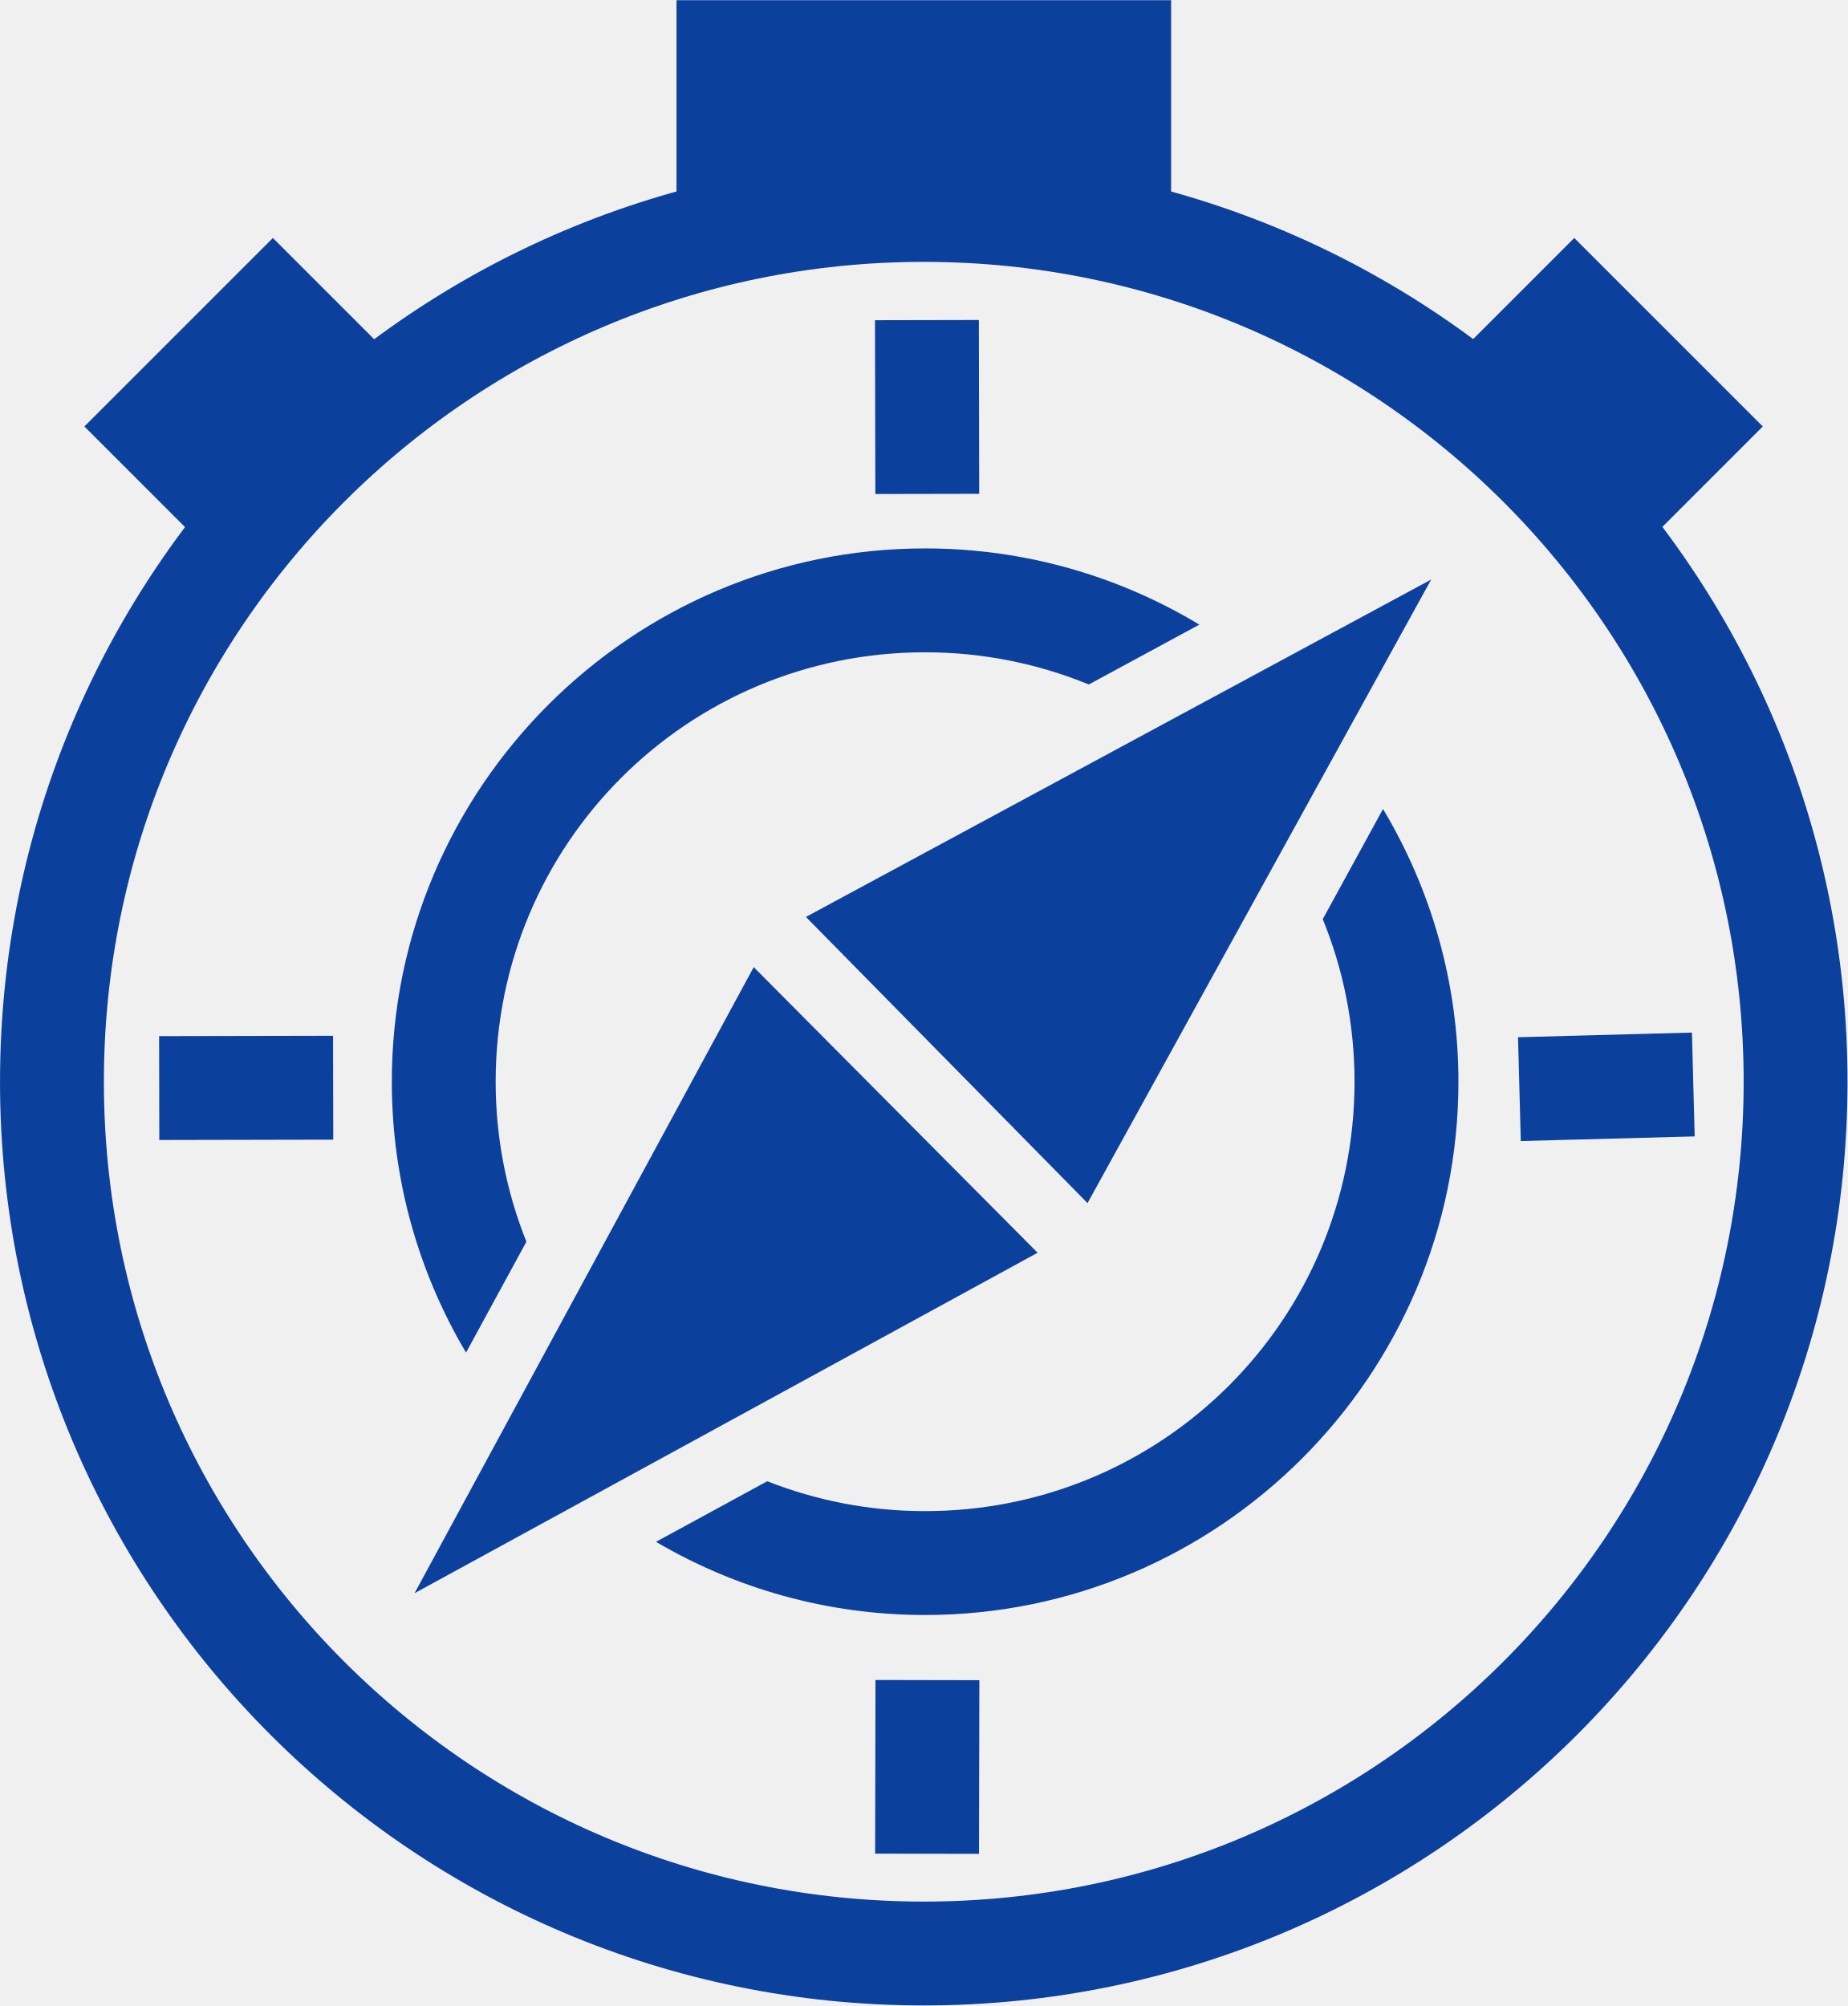
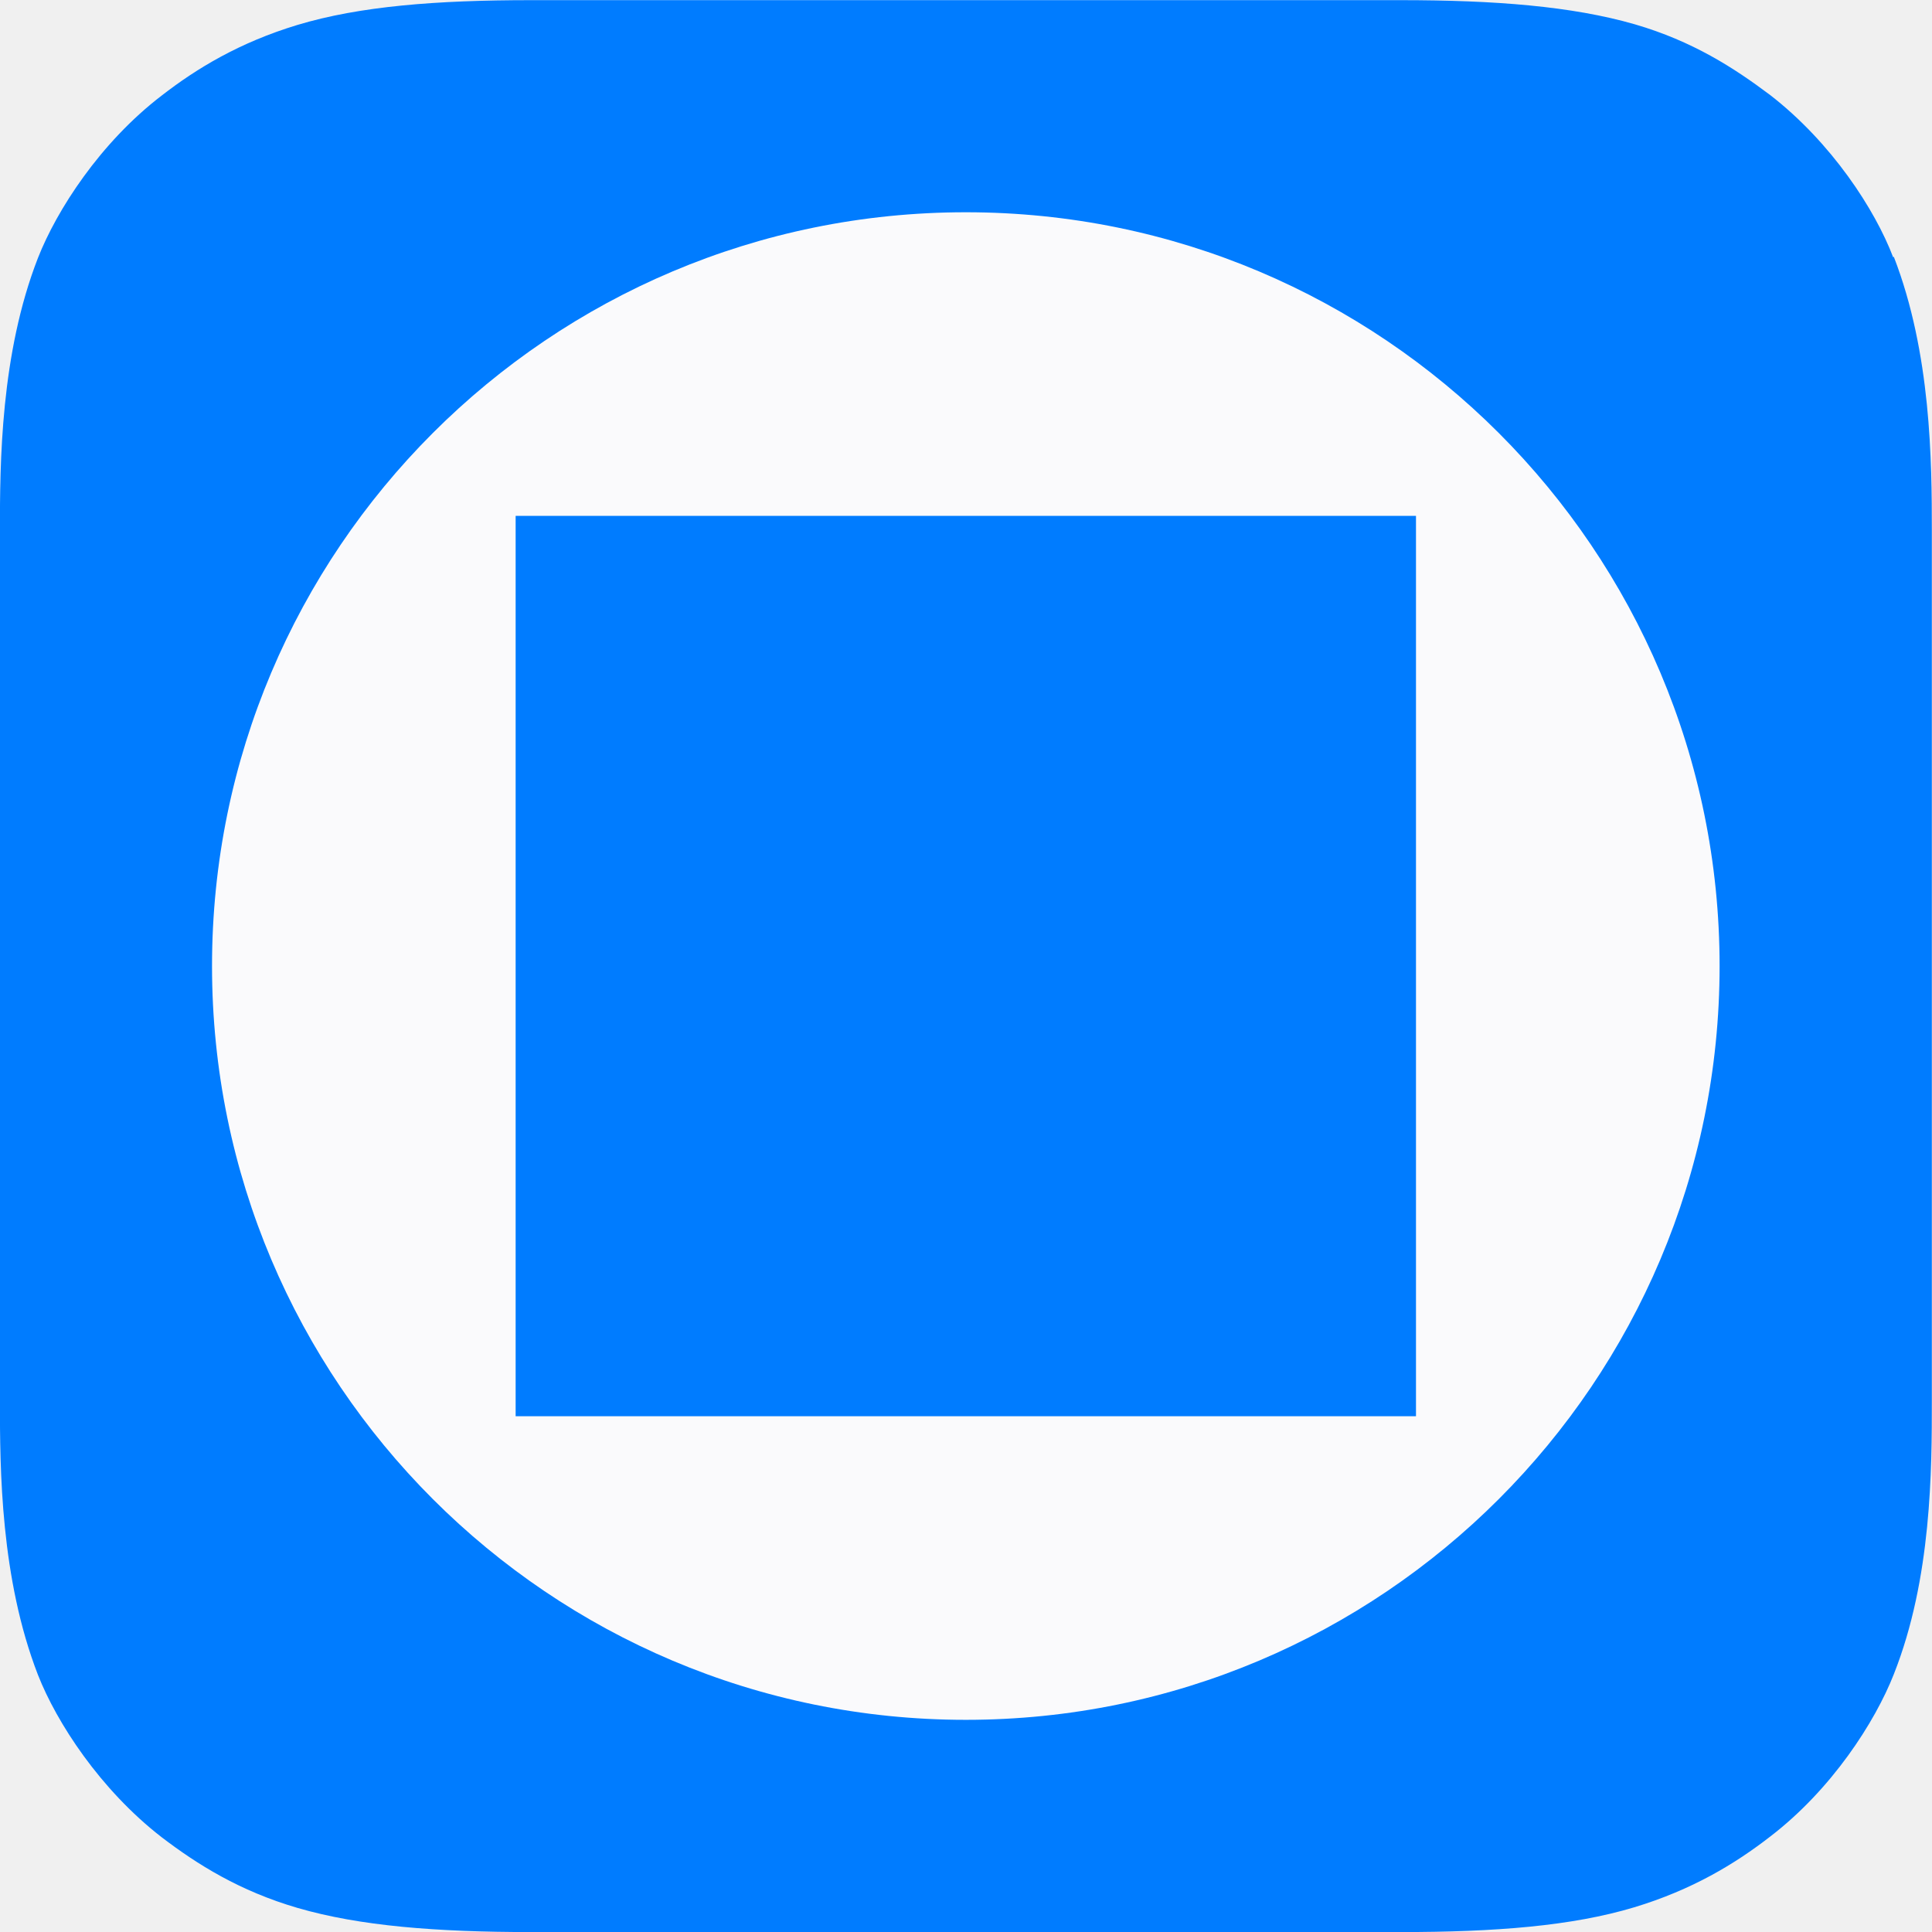
- <svg xmlns="http://www.w3.org/2000/svg" width="2.668cm" height="2.897cm" version="1.1" viewBox="0 0 26.682 28.966">
-   <g transform="translate(-6.6588 -262.52)">
-     <text x="54.79" y="302.212" fill="#000000" font-family="AMSansOneW00-Regular" font-size="19.756px" letter-spacing="0px" word-spacing="0px" style="line-height:1.25" xml:space="preserve" />
-     <text x="26.426" y="263.698" fill="#000000" font-family="AMSansOneW00-Regular" font-size="19.756px" letter-spacing="0px" word-spacing="0px" style="line-height:1.25" xml:space="preserve" />
-     <circle cx="26.626" cy="276.62" r="0" fill="#fff" style="paint-order:normal" />
-     <flowRoot fill="#000000" font-family="AMSansOneW00-Regular" font-size="74.667px" letter-spacing="0px" word-spacing="0px" style="line-height:1.25" xml:space="preserve">
-       <flowRegion>
-         <rect x="-6.364" y="-35.689" width="627.91" height="272.94" />
-       </flowRegion>
-       <flowPara />
-     </flowRoot>
-     <g transform="translate(.66514 -124.56)">
-       <path transform="matrix(.26458 0 0 .26458 0 252)" d="m73.146 540.47c-16.043 0-29.105 13.07-29.105 29.113 0 5.394 1.481 10.448 4.051 14.785l3.295-6.053c-1.078-2.697-1.678-5.642-1.678-8.732 0-12.98 10.458-23.443 23.438-23.443 3.168 0 6.185 0.627 8.938 1.758l6.035-3.268c-4.379-2.639-9.503-4.16-14.973-4.16zm25 14.225-3.289 6.012c1.116 2.737 1.734 5.732 1.734 8.877 0 12.98-10.466 23.438-23.445 23.438-3.045 0-5.947-0.582-8.611-1.631l-6.074 3.307c4.315 2.534 9.332 3.994 14.686 3.994 16.043 0 29.115-13.064 29.115-29.107 0-5.436-1.506-10.528-4.115-14.889z" color="#000000" color-rendering="auto" dominant-baseline="auto" fill="#0b409c" image-rendering="auto" shape-rendering="auto" solid-color="#000000" style="font-feature-settings:normal;font-variant-alternates:normal;font-variant-caps:normal;font-variant-ligatures:normal;font-variant-numeric:normal;font-variant-position:normal;isolation:auto;mix-blend-mode:normal;paint-order:normal;shape-padding:0;text-decoration-color:#000000;text-decoration-line:none;text-decoration-style:solid;text-indent:0;text-orientation:mixed;text-transform:none;white-space:normal" />
-       <path d="m19.382 392.45 0.002 1.01" fill="none" stroke="#0b409c" stroke-linecap="square" stroke-linejoin="round" stroke-width="1.5" />
-       <path d="m17.633 400.32 9.03-4.873-4.963 9.006z" fill="#0b409c" />
-       <path d="m20.979 405.17-8.998 4.917 4.898-9.042z" fill="#0b409c" />
-       <ellipse cx="19.335" cy="402.7" rx="12.591" ry="12.591" fill="none" stroke="#0b409c" stroke-linecap="round" stroke-linejoin="bevel" stroke-width="1.5" style="paint-order:normal" />
-       <path d="m29.699 402.76-1.012 0.027" fill="none" stroke="#0b409c" stroke-linecap="square" stroke-linejoin="round" stroke-width="1.5" />
-       <path d="m19.384 413.1 0.002-1.008" fill="none" stroke="#0b409c" stroke-linecap="square" stroke-linejoin="round" stroke-width="1.5" />
-       <path d="m9.043 402.79 1.012-2e-3" fill="none" stroke="#0b409c" stroke-linecap="square" stroke-linejoin="round" stroke-width="1.5" />
-       <rect x="15.764" y="387.08" width="7.143" height="3.6" rx="0" ry=".364" fill="#0b409c" stroke-width=".072" />
-       <rect transform="rotate(-45)" x="-272.96" y="283.16" width="3.85" height="2.379" rx="0" ry=".351" fill="#0b409c" stroke-width=".043" />
-       <rect transform="rotate(45)" x="296.45" y="255.82" width="3.85" height="2.379" rx="0" ry=".374" fill="#0b409c" stroke-width=".043" />
+ <svg xmlns="http://www.w3.org/2000/svg" viewBox="0 0 188.98 188.98">
+   <defs>
+     <clipPath id="A">
+       <path d="M0 595.276h841.89V0H0z" />
+     </clipPath>
+     <clipPath id="B">
+       <path d="M0 595.276h841.89V0H0z" transform="translate(-666.5 -444.28)" />
+     </clipPath>
+   </defs>
+   <g transform="matrix(1.3333 0 0 -1.3333 -703.46 617.53)">
+     <g transform="translate(666.5 444.28)" clip-path="url(#B)">
+       <path d="M0 0c-1.329 3.499-4.518 8.415-9.035 11.914-2.658 1.994-5.67 3.942-9.922 5.182-4.606 1.329-10.275 1.772-17.185 1.772h-63.779c-6.954 0-12.579-.443-17.141-1.816-4.252-1.284-7.397-3.189-9.966-5.182-4.517-3.455-7.706-8.415-9.079-11.914-2.746-7.043-2.791-15.015-2.791-20.064v-63.78c0-5.049.045-13.021 2.791-20.108 1.373-3.499 4.562-8.415 9.079-11.914 2.614-1.994 5.714-3.942 9.966-5.183 4.562-1.328 10.187-1.771 17.141-1.771h63.779c6.954 0 12.579.443 17.141 1.816 4.252 1.284 7.397 3.189 9.966 5.182 4.517 3.455 7.706 8.415 9.079 11.914 2.791 7.043 2.791 15.059 2.791 20.108v63.78C2.835-15.015 2.79-7.042.044.044z" fill="#007cff" />
    </g>
+     <path d="M631.49 359.26h-66.053v66.053h66.053zm-33.026 88.327c-30.542 0-55.301-24.759-55.301-55.3s24.759-55.301 55.301-55.301 55.3 24.759 55.3 55.301-24.759 55.3-55.3 55.3" clip-path="url(#A)" fill="#fafafc" />
  </g>
</svg>
